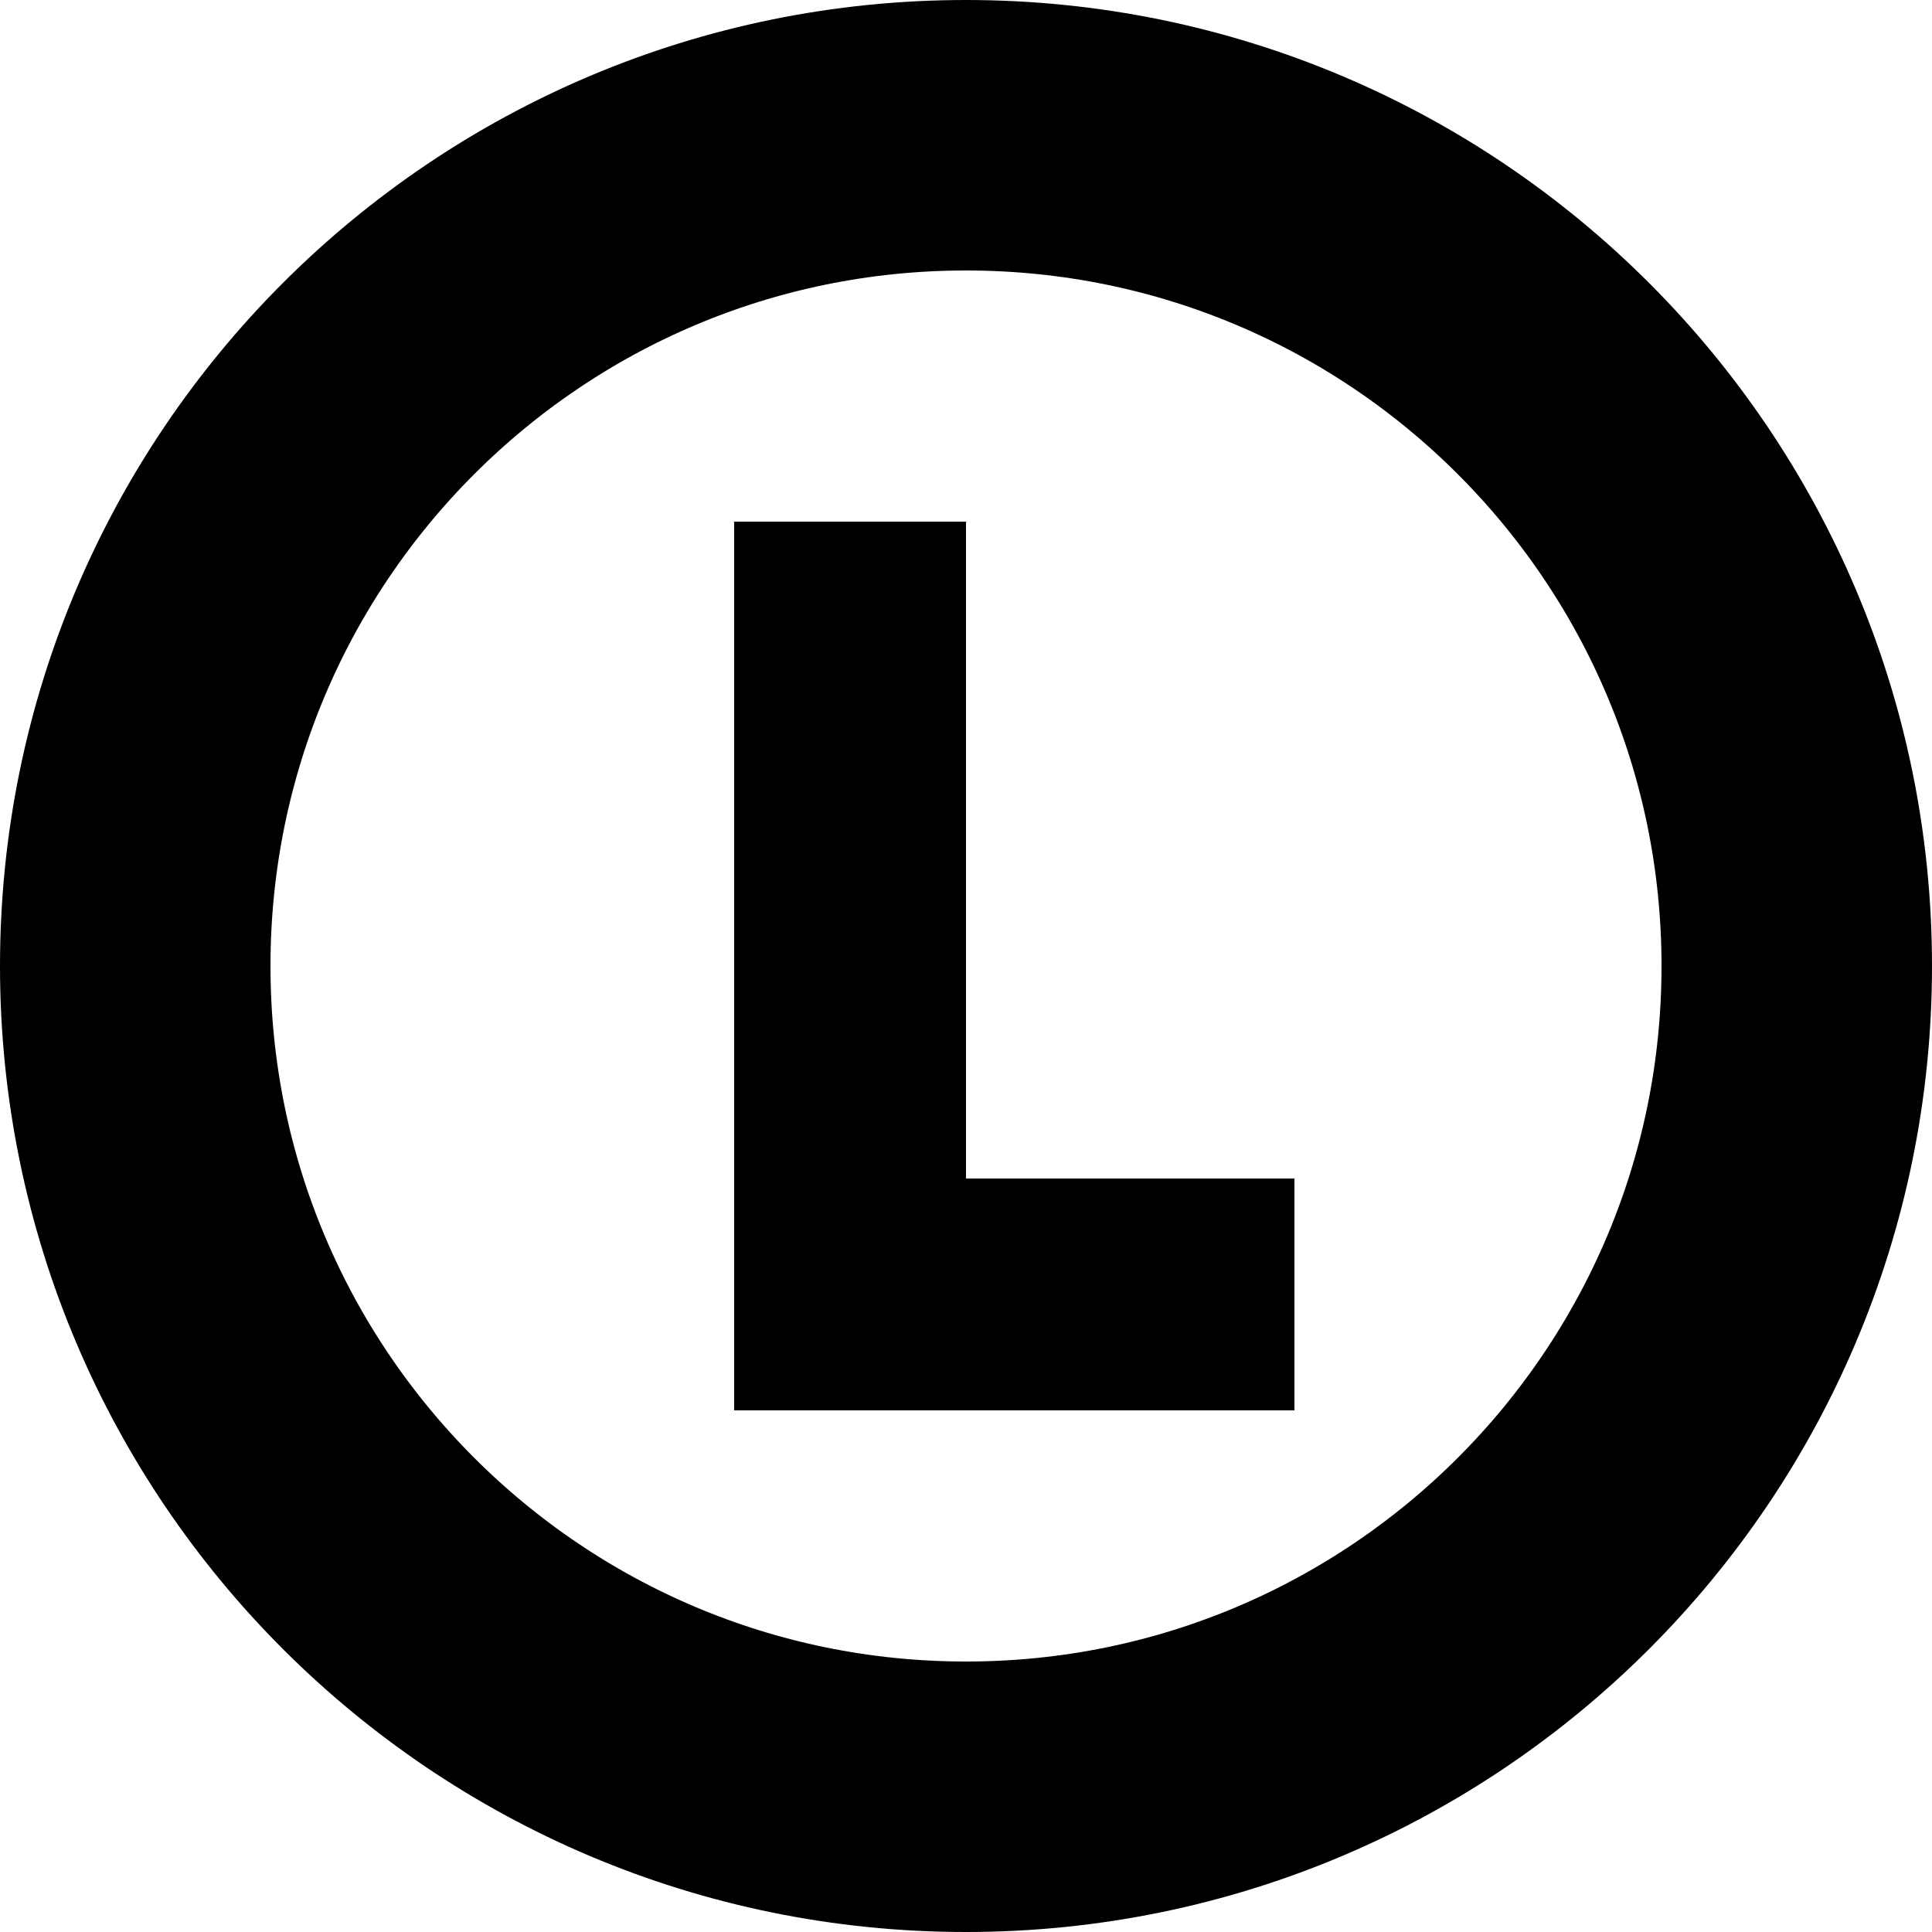
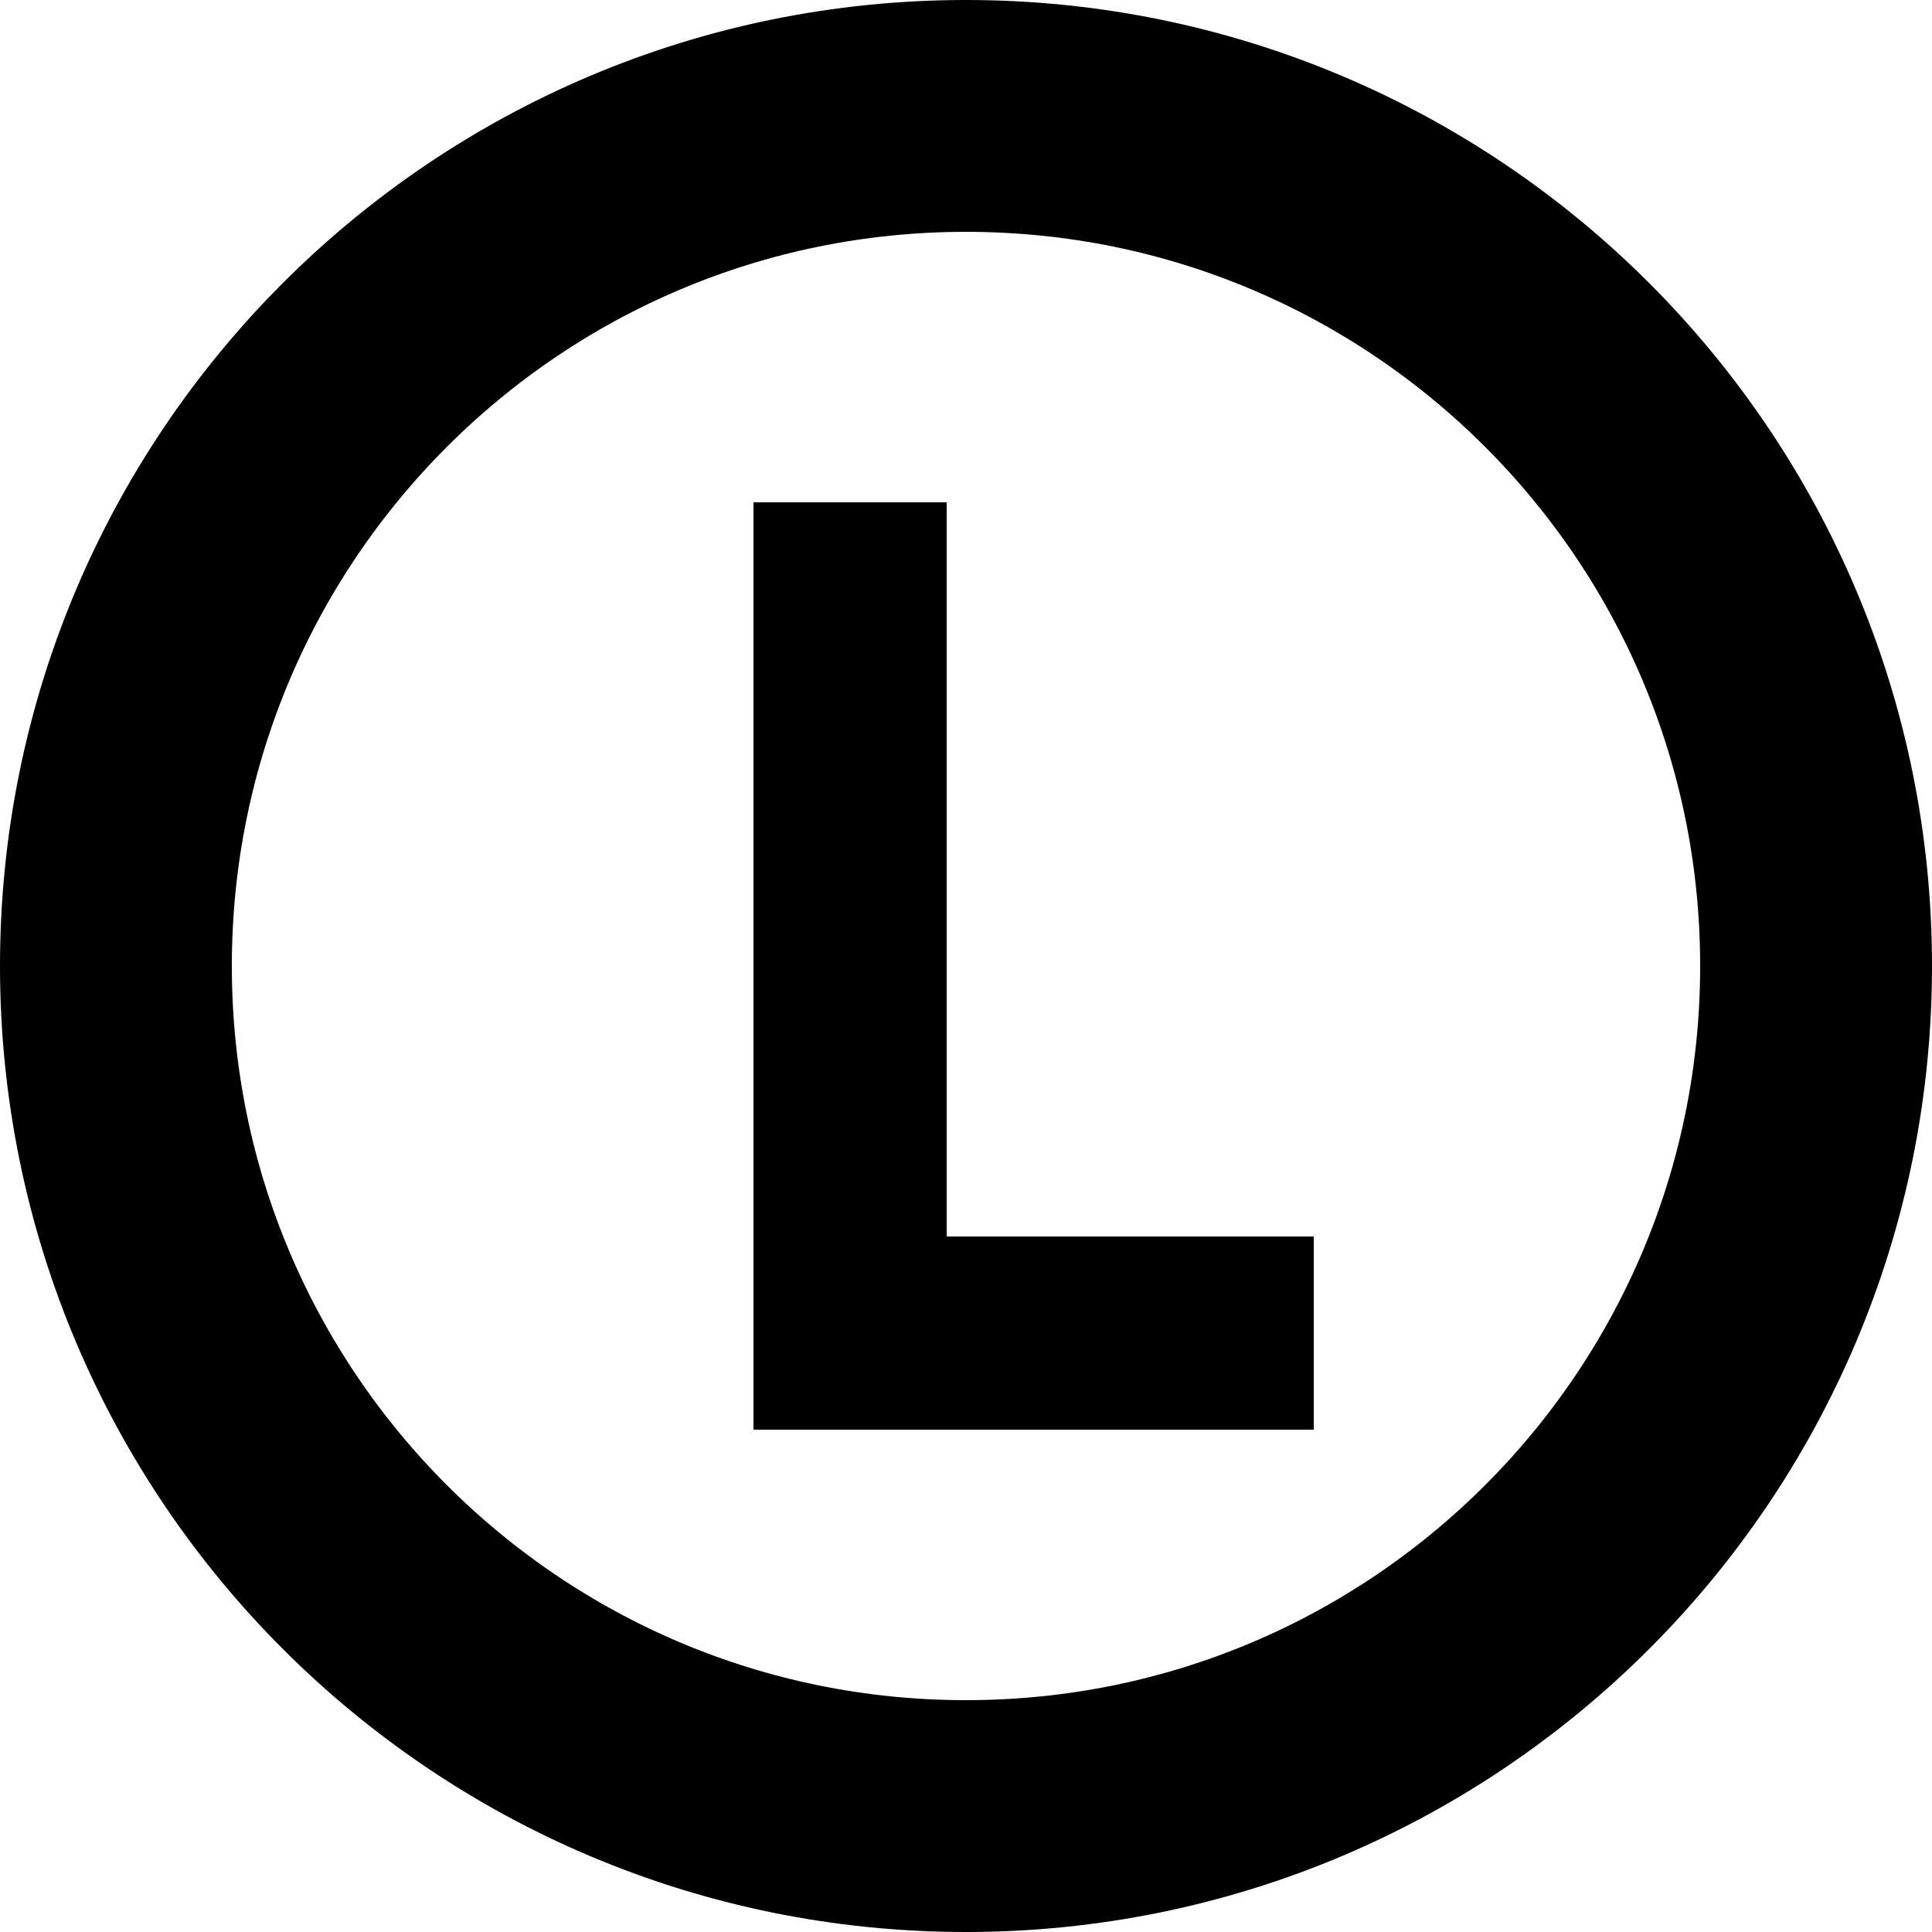
<svg xmlns="http://www.w3.org/2000/svg" viewBox="0 0 100 100">
-   <circle cx="50" cy="50" r="43" fill="none" stroke="#000000" stroke-width="14" />
-   <path d="M 38 27 V 73 H 67 V 61 H 50 V 27 Z" fill="#000000" />
+   <circle cx="50" cy="50" r="44" fill="none" stroke="#000000" stroke-width="12" />
+   <path d="M 39 26 V 74 H 68 V 64 H 49 V 26 Z" fill="#000000" />
</svg>
